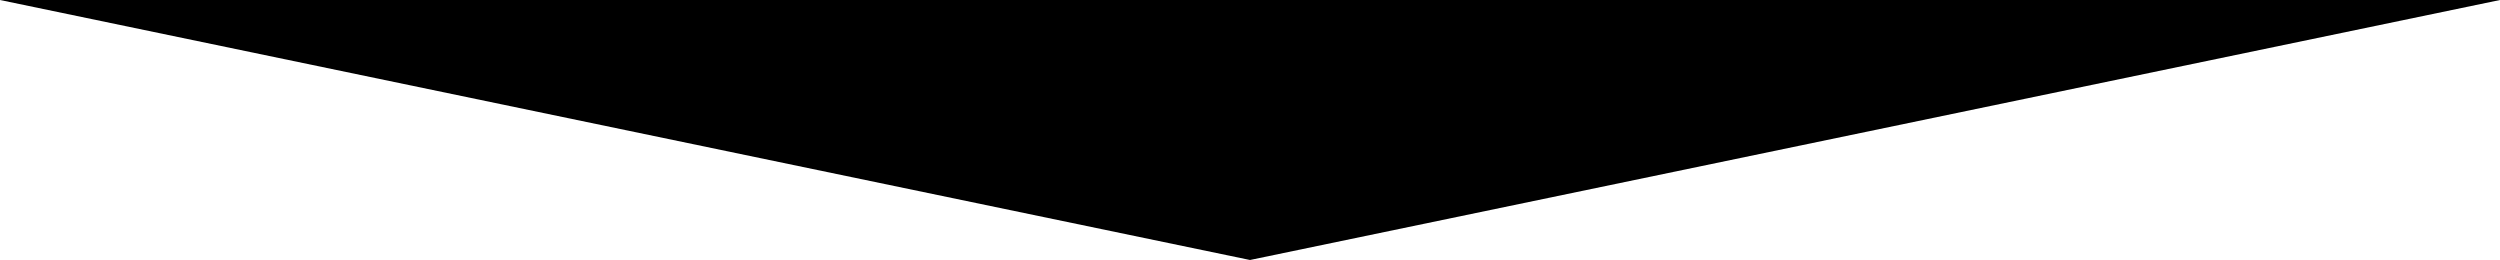
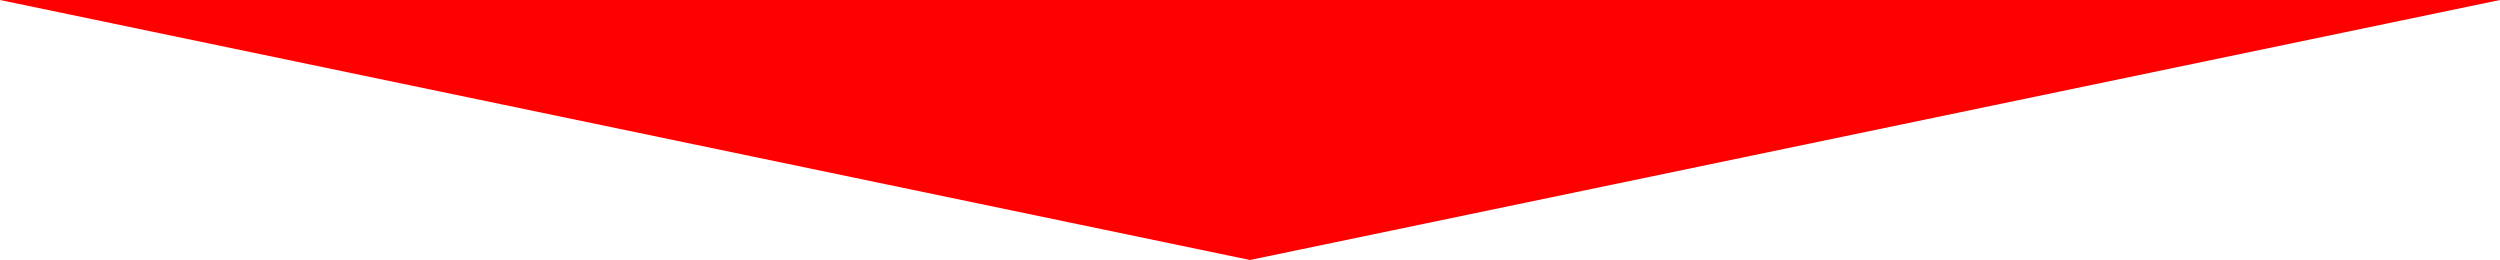
<svg xmlns="http://www.w3.org/2000/svg" version="1.0" id="Layer_1" x="0px" y="0px" width="595.28px" height="61.905px" viewBox="0 0 595.28 61.905" enable-background="new 0 0 595.28 61.905" xml:space="preserve">
-   <polygon fill="#000000" points="297.64,61.905 0,0 595.28,0 " />
+   <polygon fill="red" points="297.64,61.905 0,0 595.28,0 " />
</svg>
